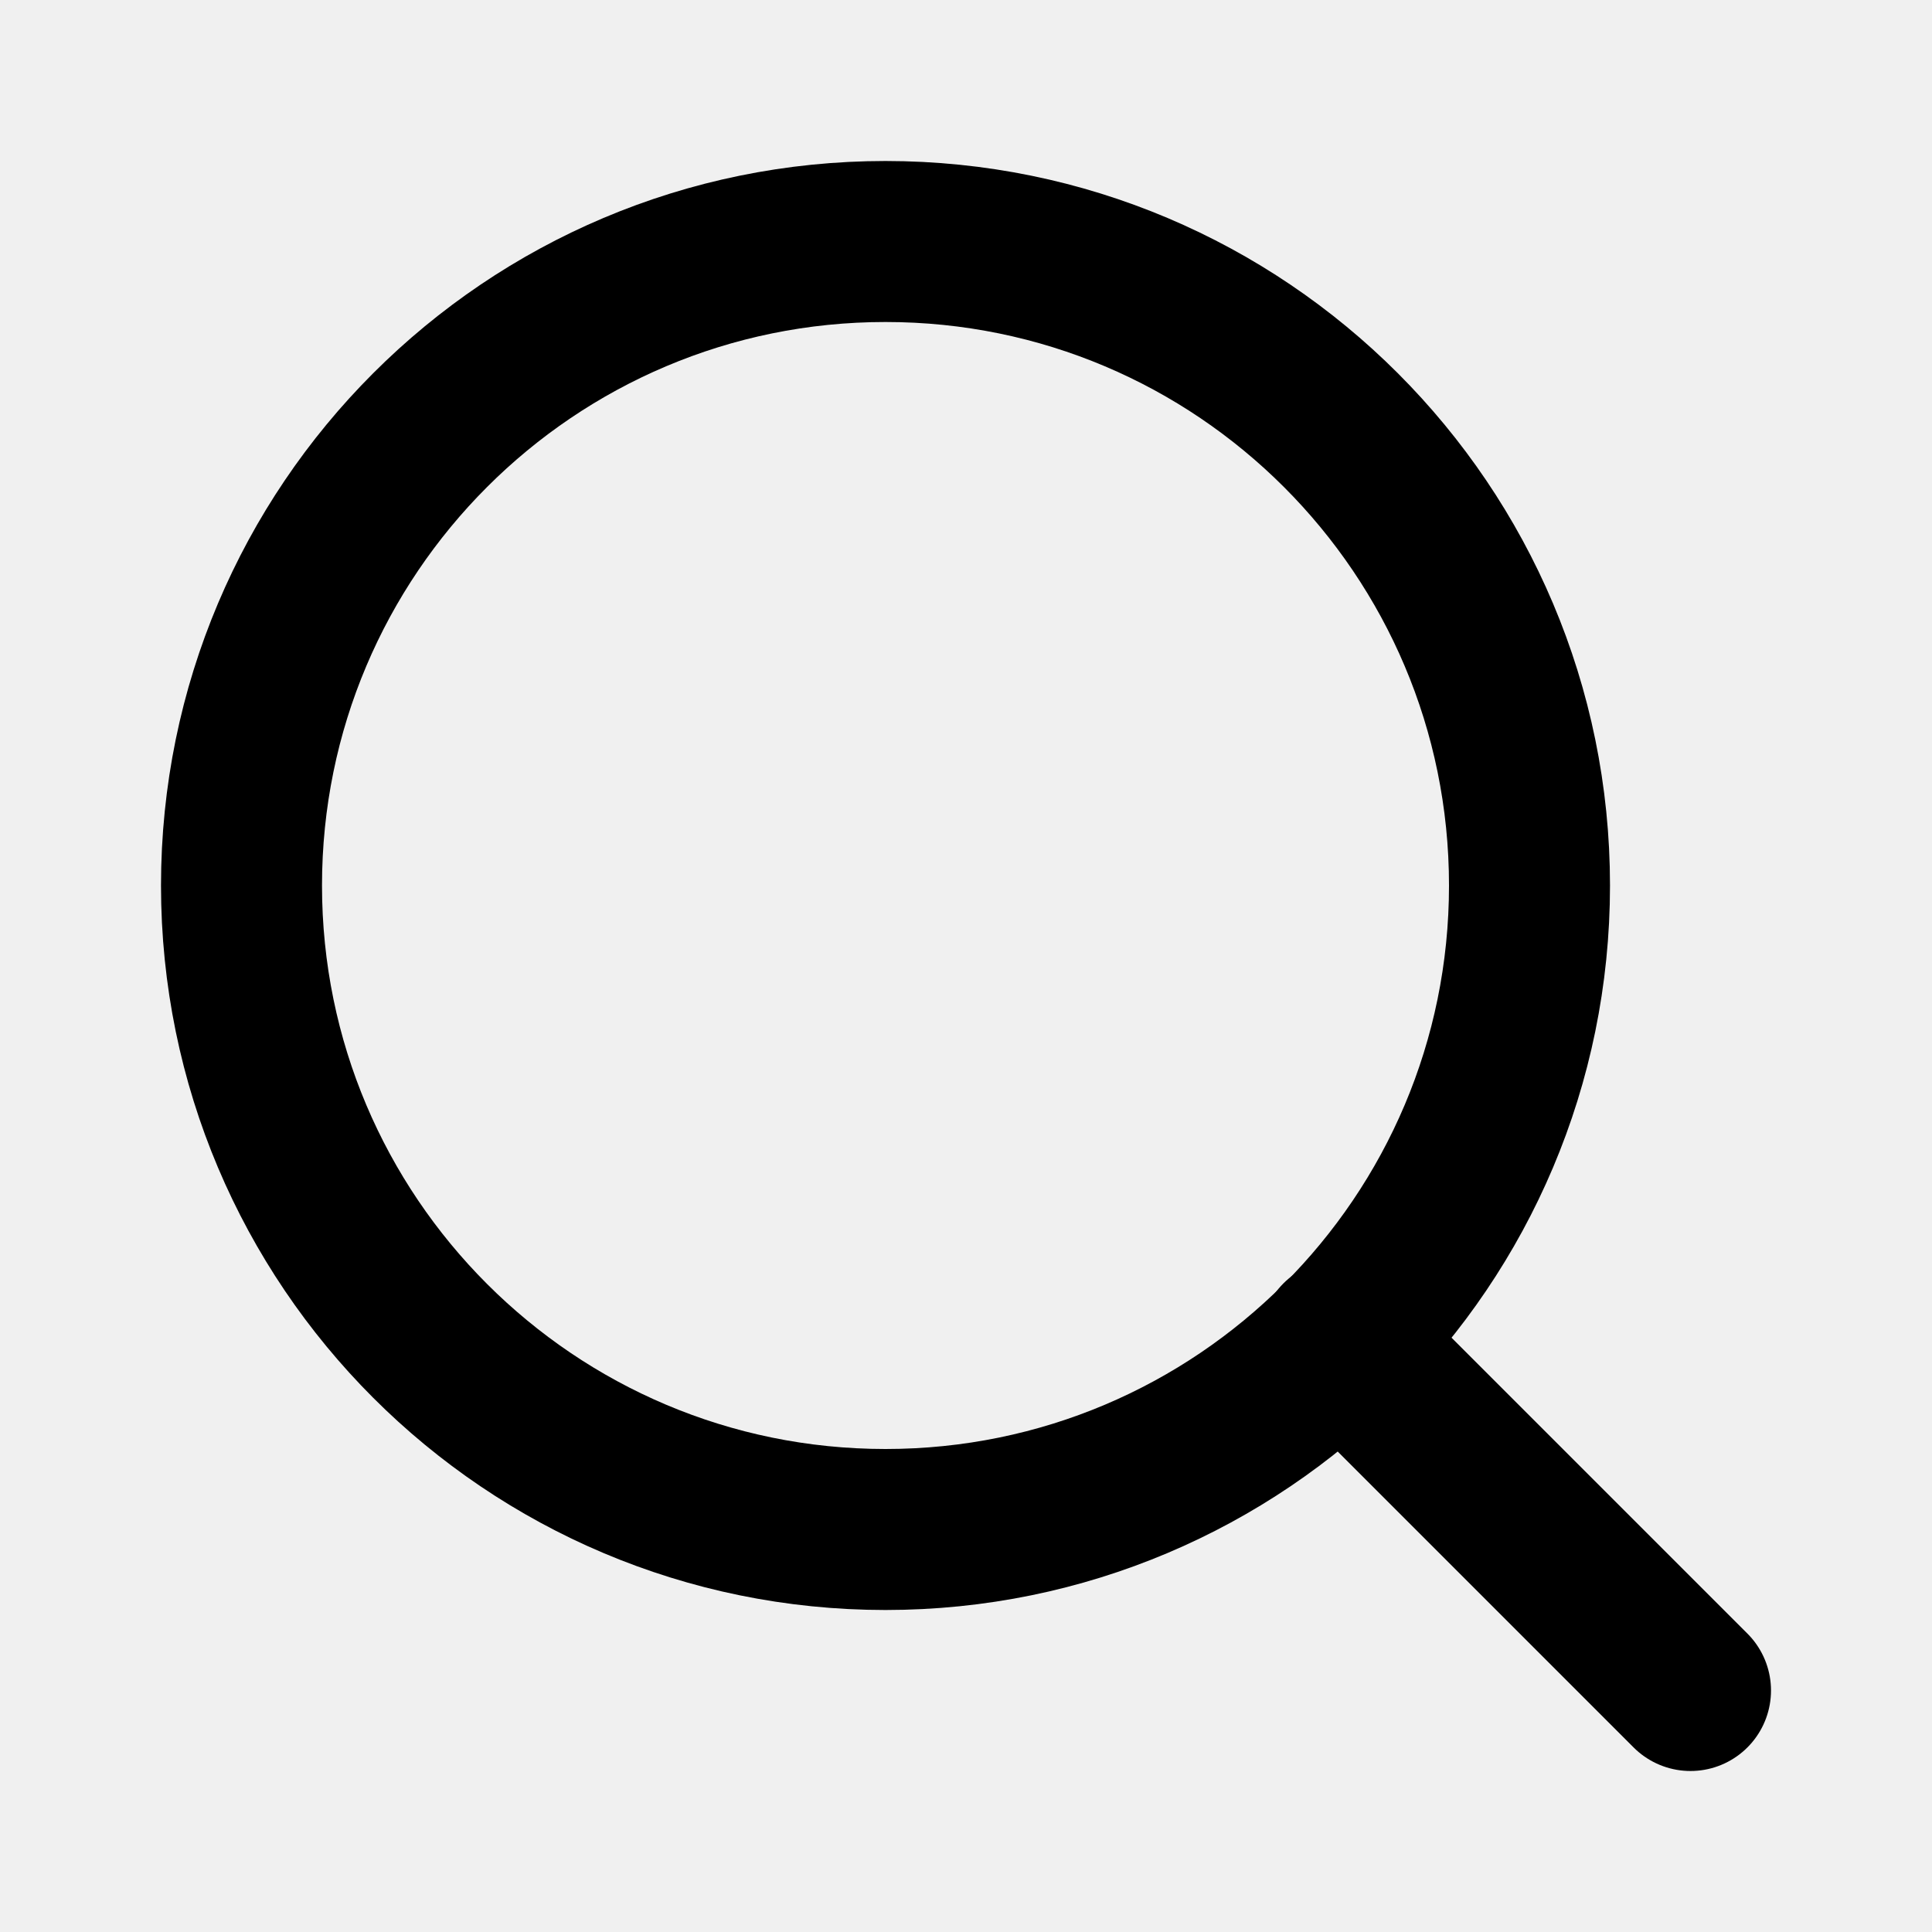
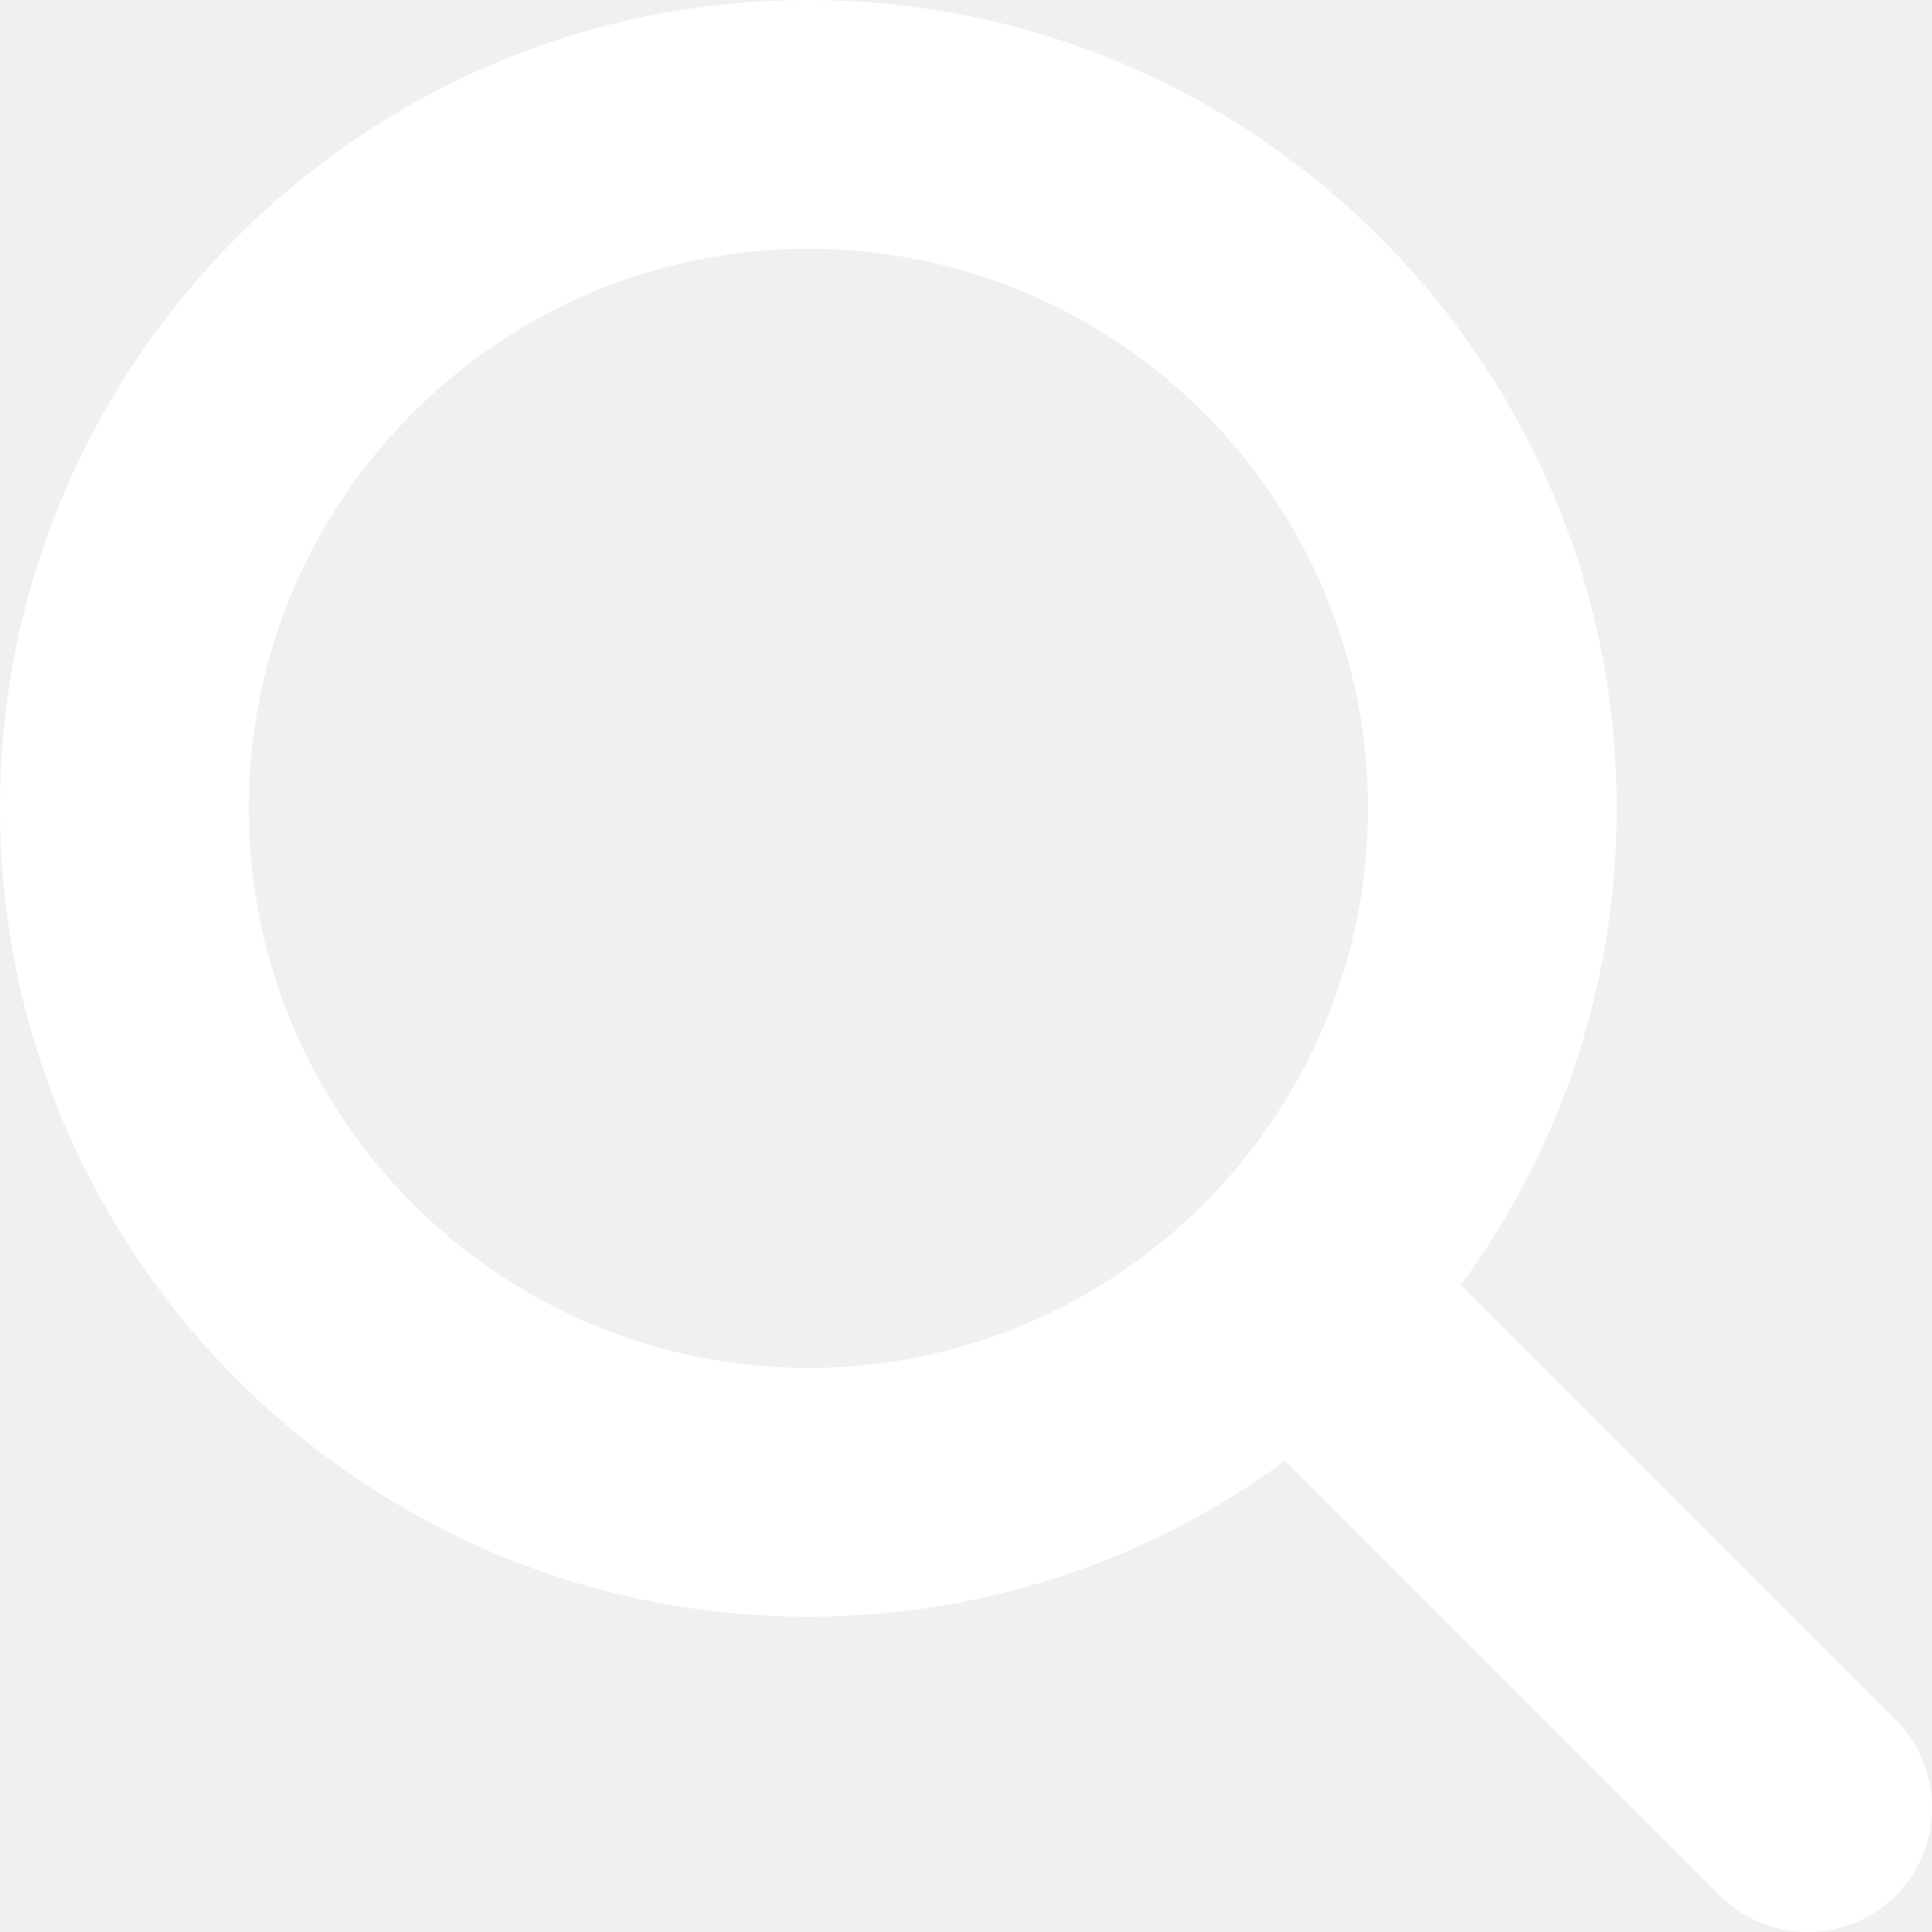
- <svg xmlns="http://www.w3.org/2000/svg" width="24" height="24" viewBox="0 0 24 24" fill="none" stroke="currentColor" stroke-width="2" stroke-linecap="round" stroke-linejoin="round" class="icon-icon-_rq">
-   <circle cx="11" cy="11" r="8" />
-   <line x1="21" y1="21" x2="16.65" y2="16.65" />
+ <svg xmlns="http://www.w3.org/2000/svg" aria-label="Search" class="coveo-search-button-svg" viewBox="0 0 20 20">
+   <g fill="#fff">
+     <path d="M8.368 16.736C3.754 16.736 0 12.982 0 8.368S3.754 0 8.368 0s8.368 3.754 8.368 8.368-3.754 8.368-8.368 8.368m0-14.161c-3.195 0-5.793 2.599-5.793 5.793s2.599 5.793 5.793 5.793 5.793-2.599 5.793-5.793-2.599-5.793-5.793-5.793" class="coveo-magnifier-circle-svg" />
+     <path d="M18.713 20c-.329 0-.659-.126-.91-.377l-4.552-4.551a1.286 1.286 0 1 1 1.82-1.82l4.552 4.551a1.286 1.286 0 0 1-.91 2.197" />
+   </g>
</svg>
